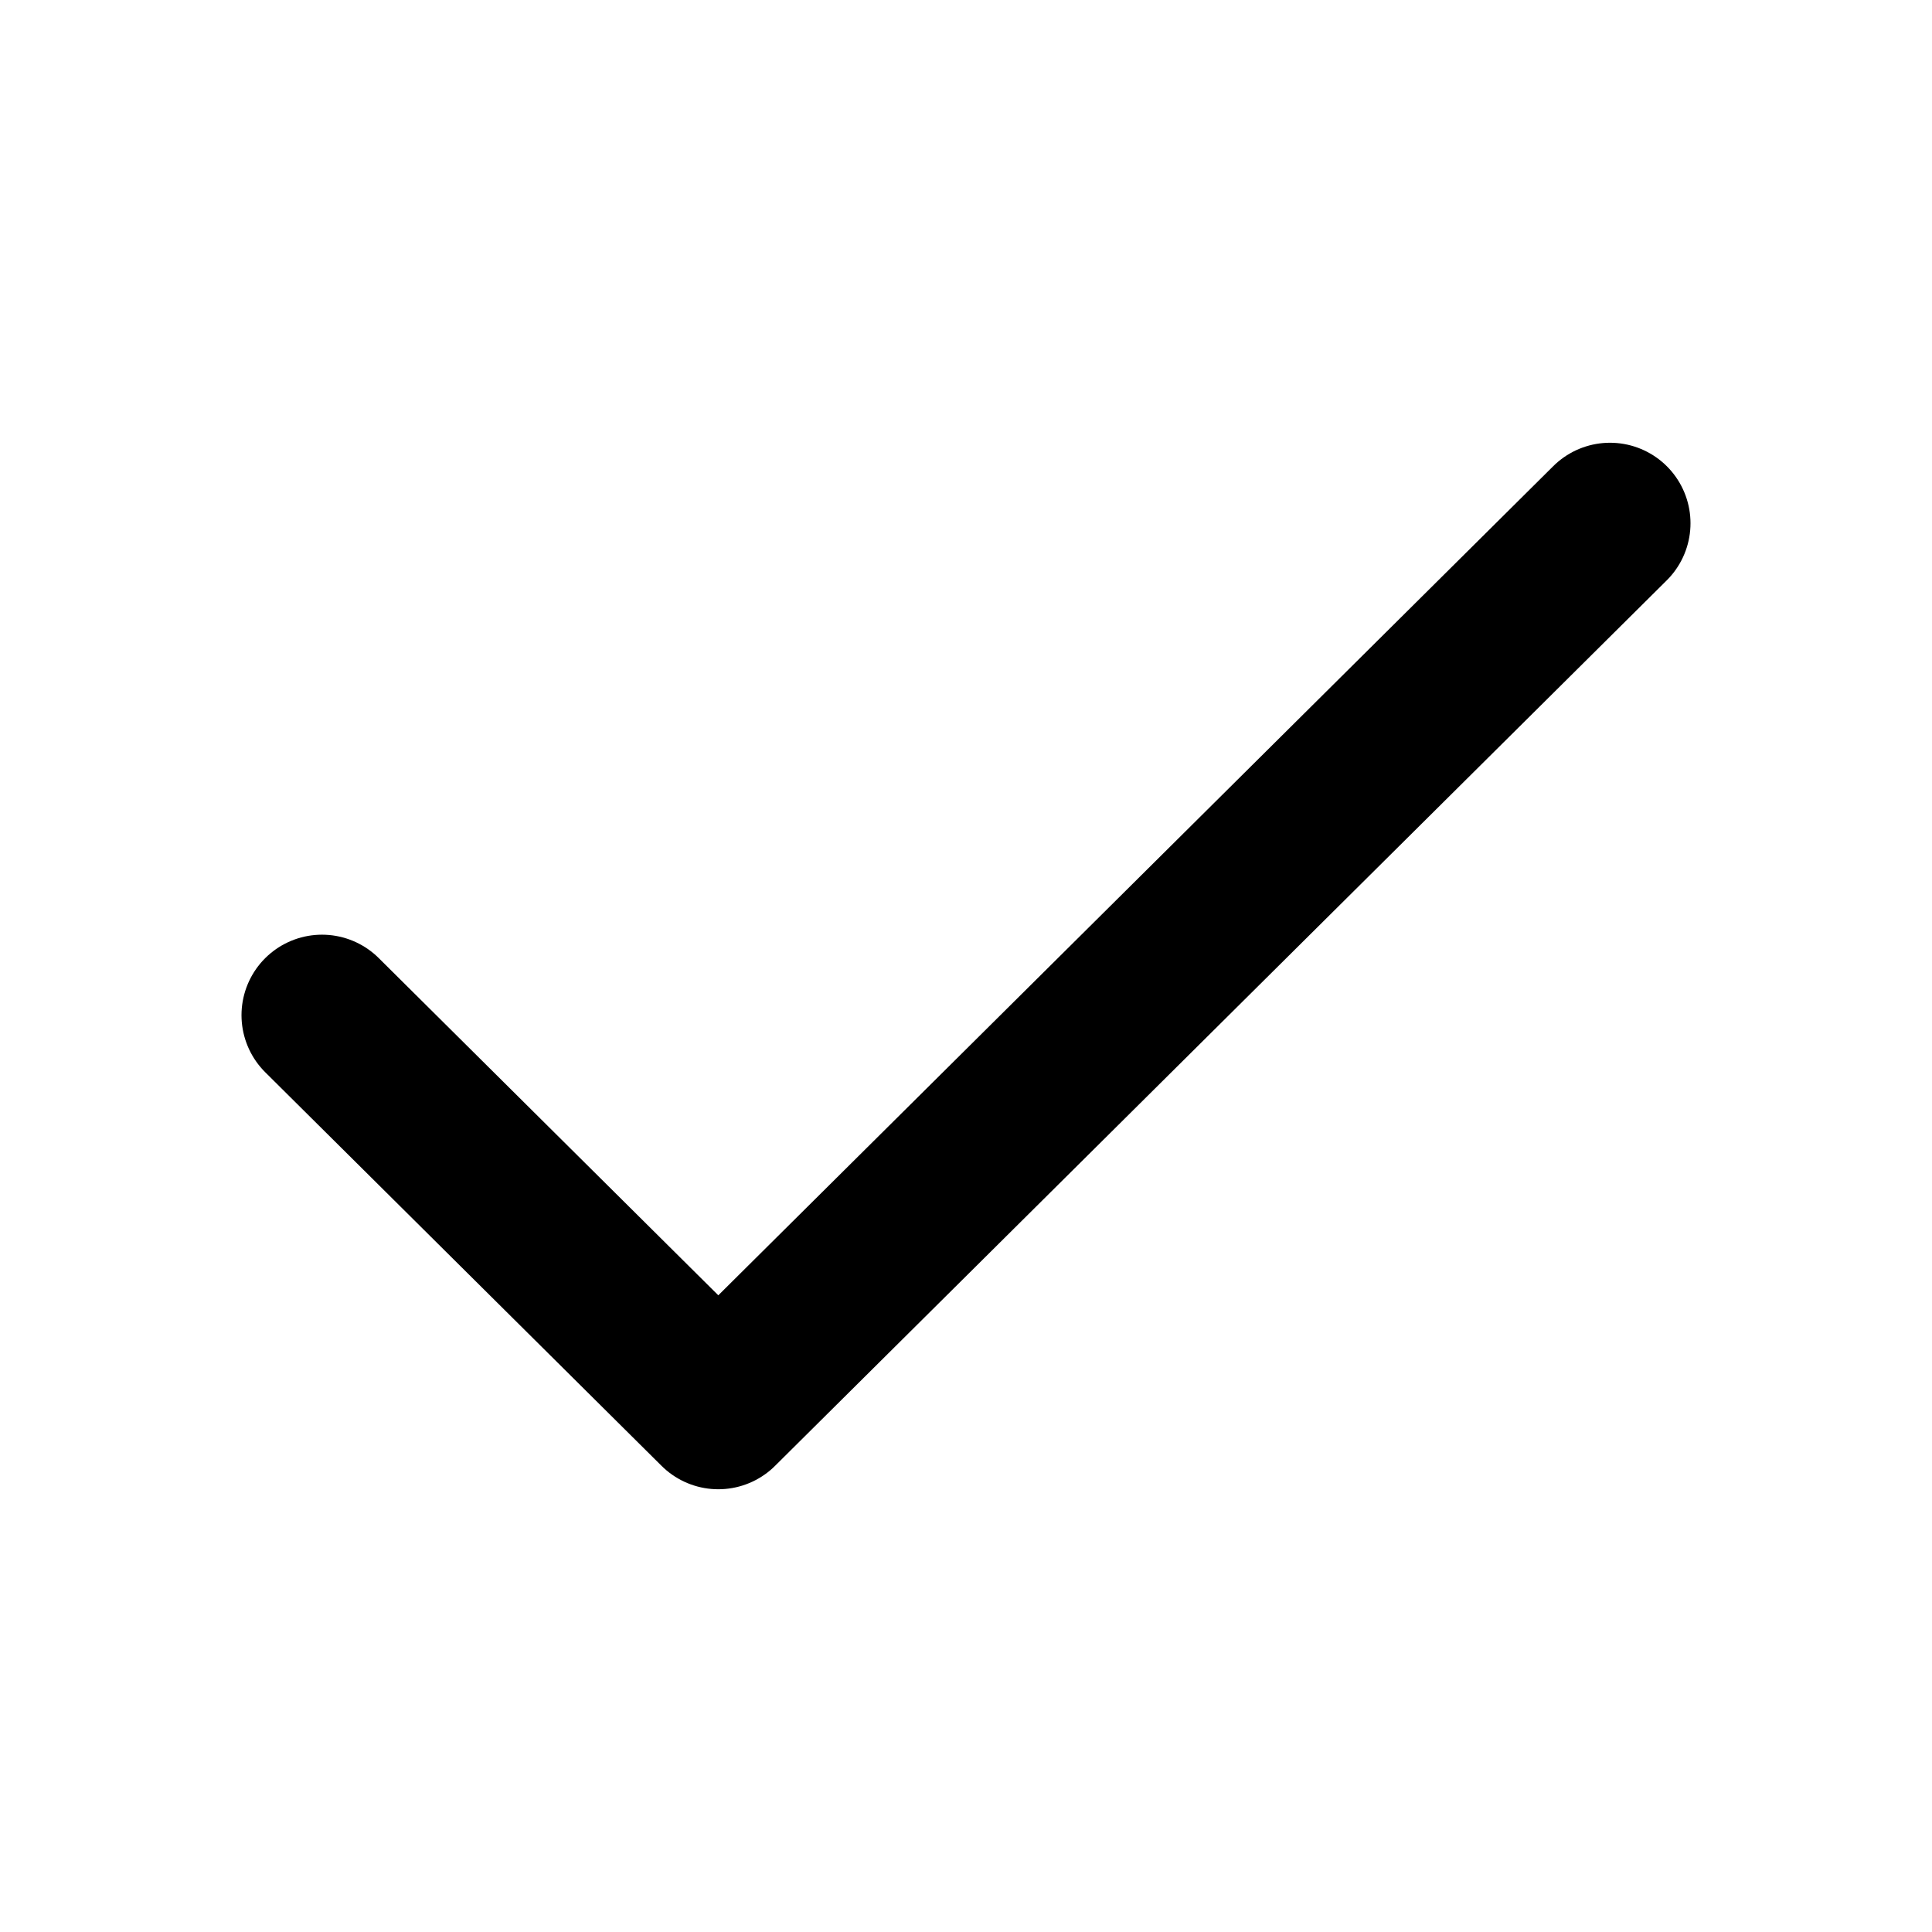
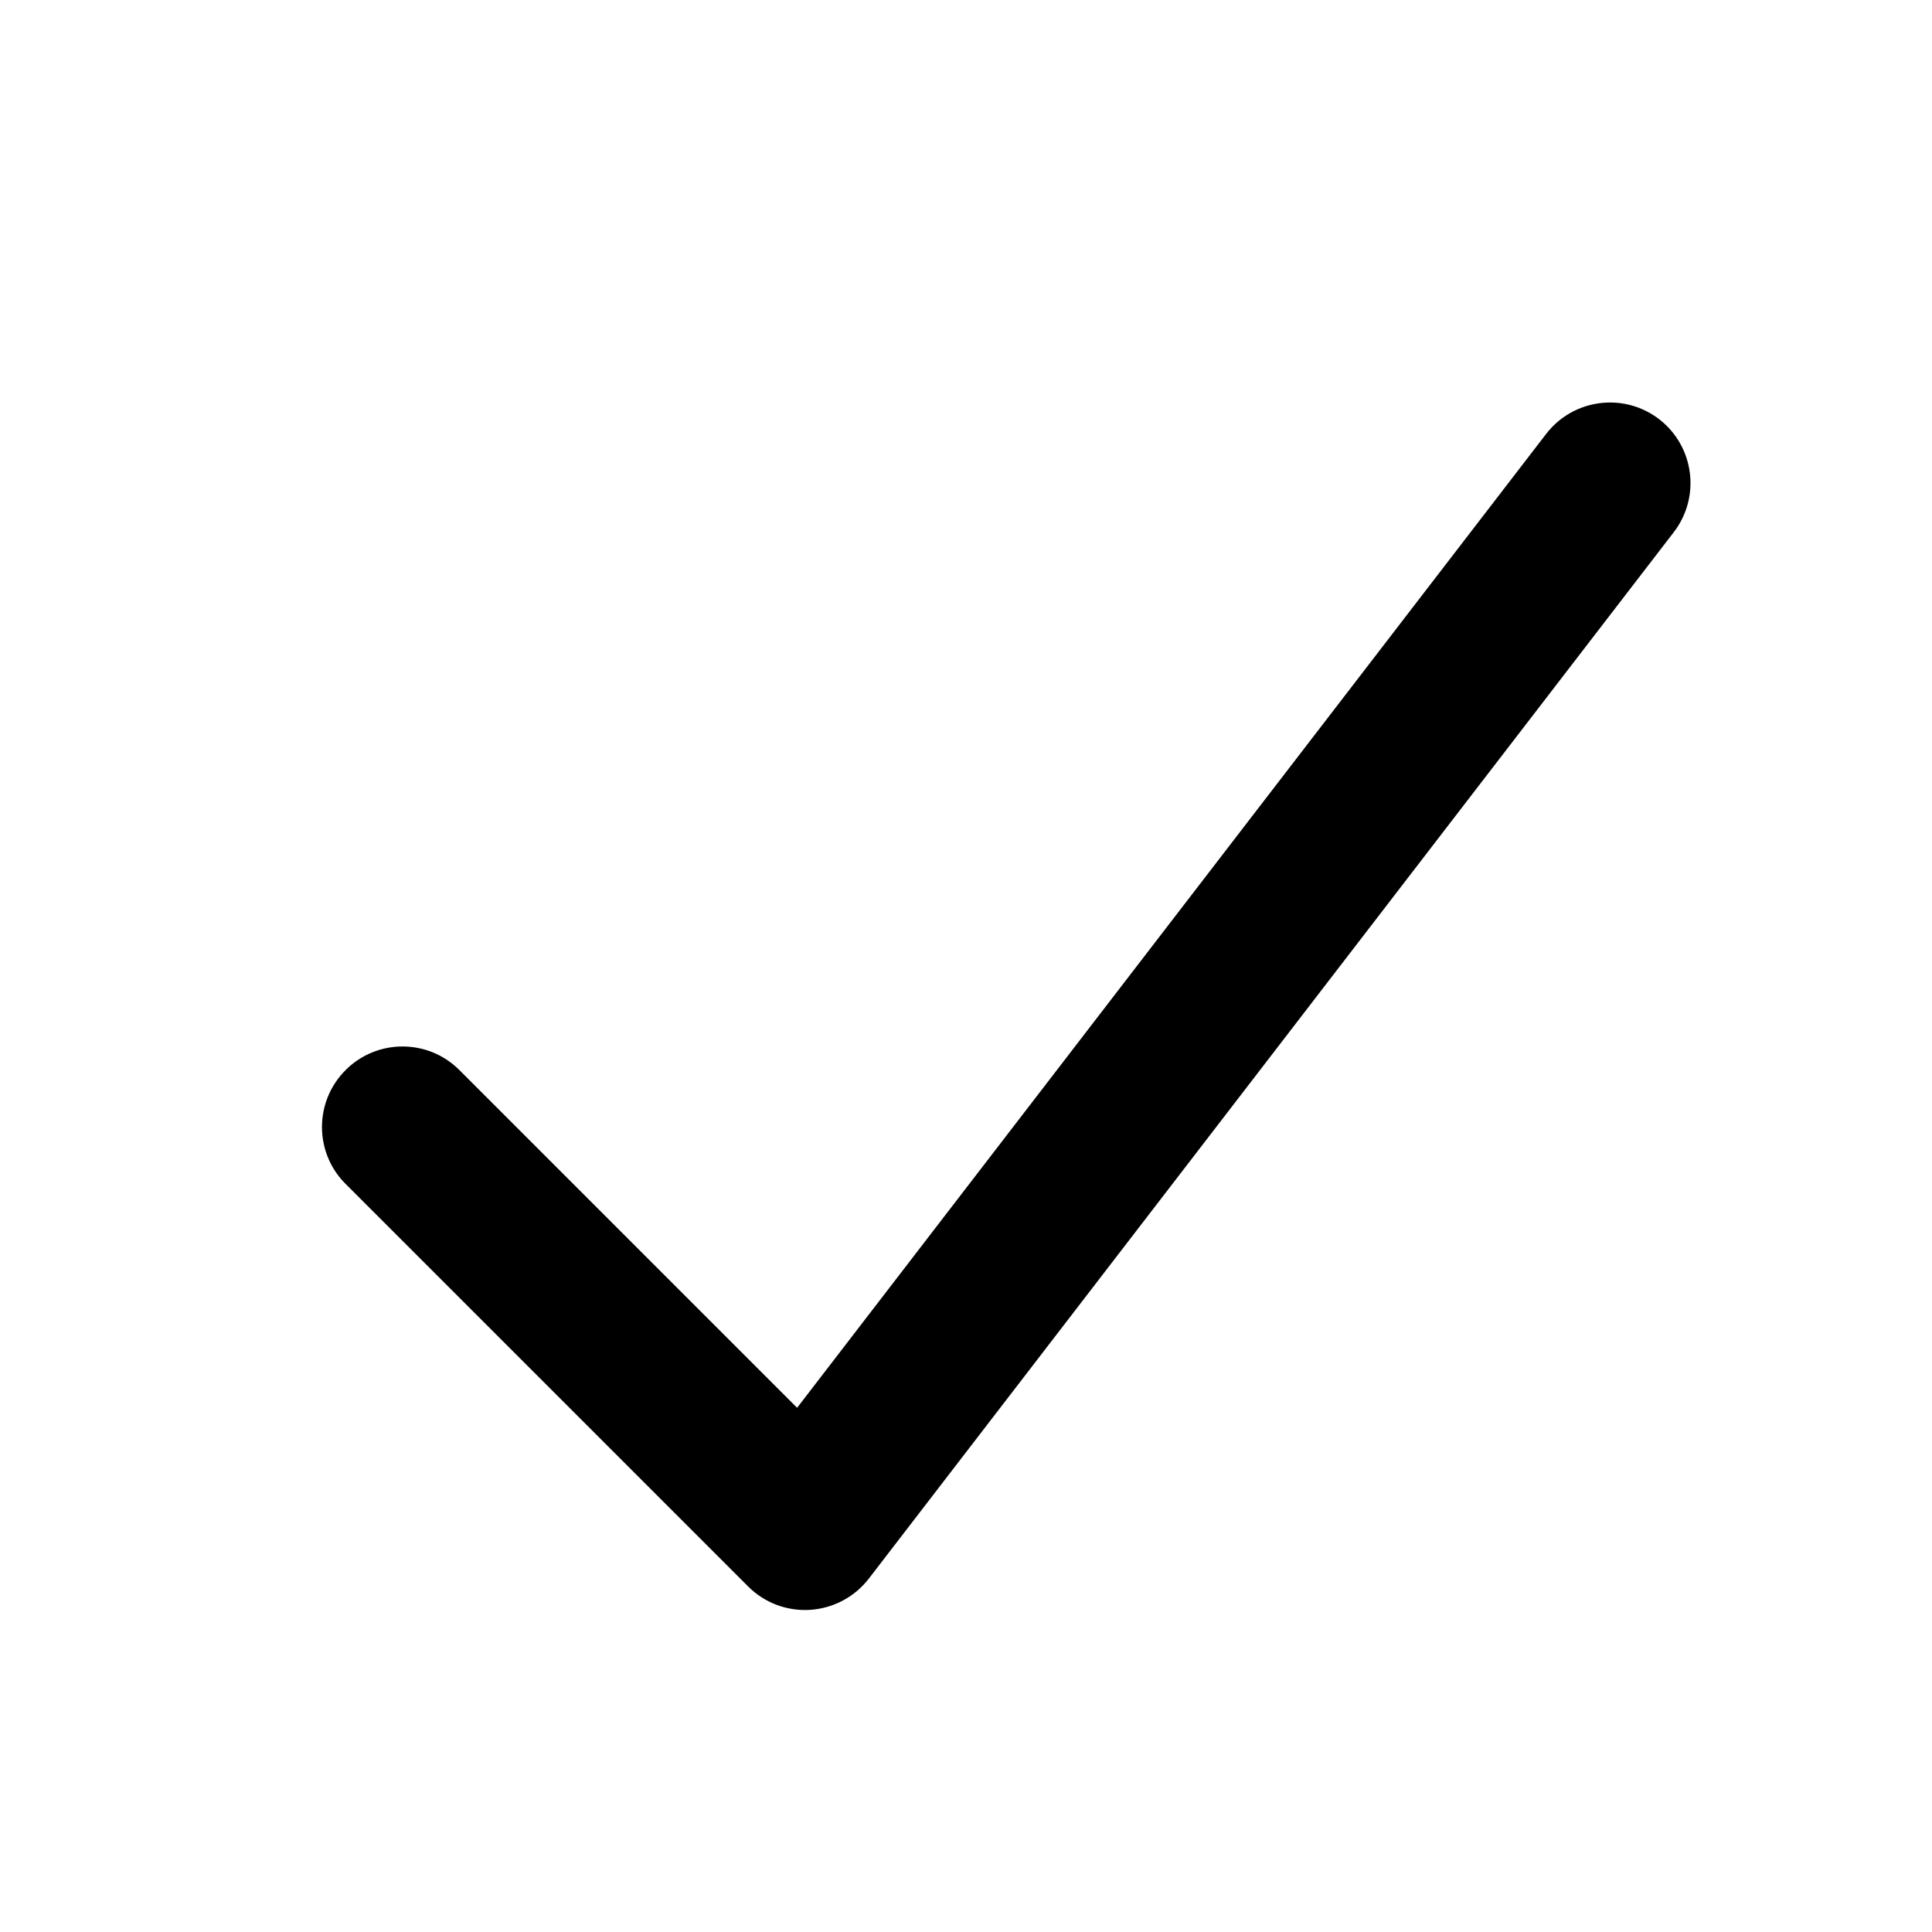
<svg xmlns="http://www.w3.org/2000/svg" width="800px" height="800px" viewBox="0 0 24 24" fill="none">
-   <path fill="none" d="M4 12.611L8.923 17.5L20 6.5" stroke="#000000" stroke-width="2" stroke-linecap="round" stroke-linejoin="round" />
+   <path fill-rule="evenodd" clip-rule="evenodd" d="M20.61 5.207C21.047 5.544 21.129 6.172 20.793 6.61L10.793 19.61C10.617 19.838 10.352 19.979 10.065 19.998C9.778 20.017 9.496 19.911 9.293 19.707L4.293 14.707C3.902 14.317 3.902 13.684 4.293 13.293C4.683 12.902 5.317 12.902 5.707 13.293L9.902 17.488L19.207 5.39C19.544 4.953 20.172 4.871 20.61 5.207Z" fill="#000000" />
</svg>
